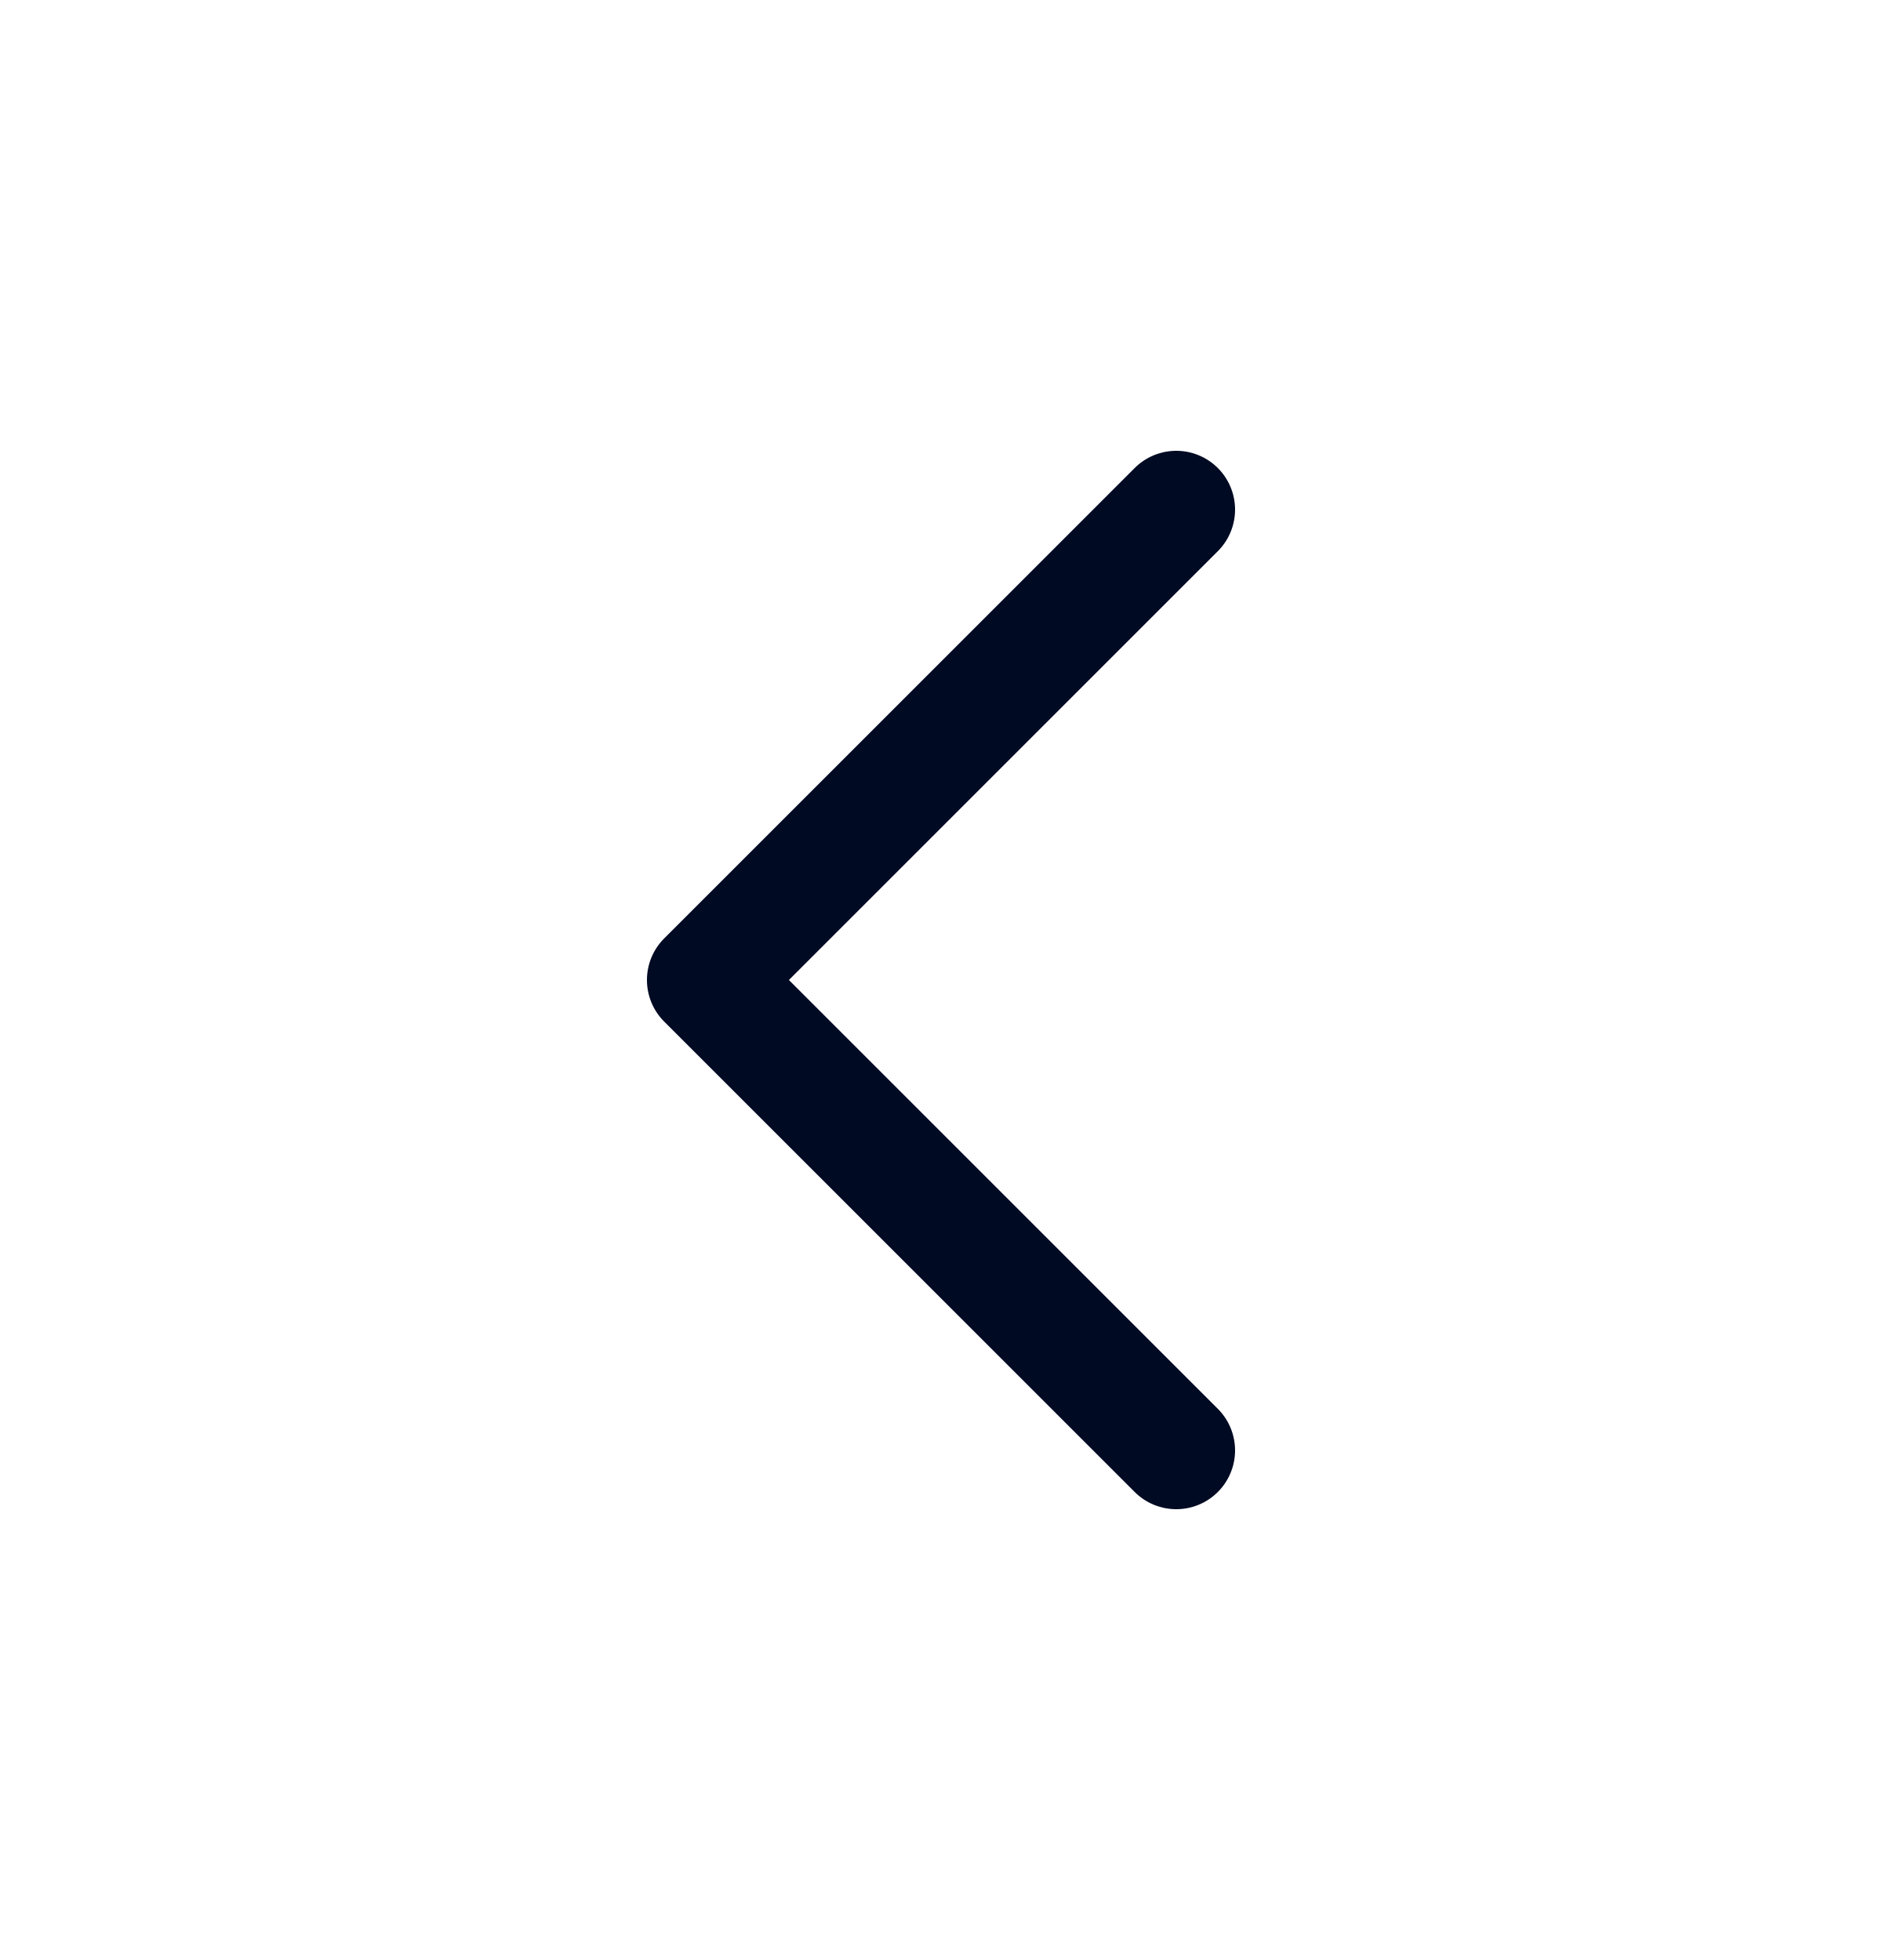
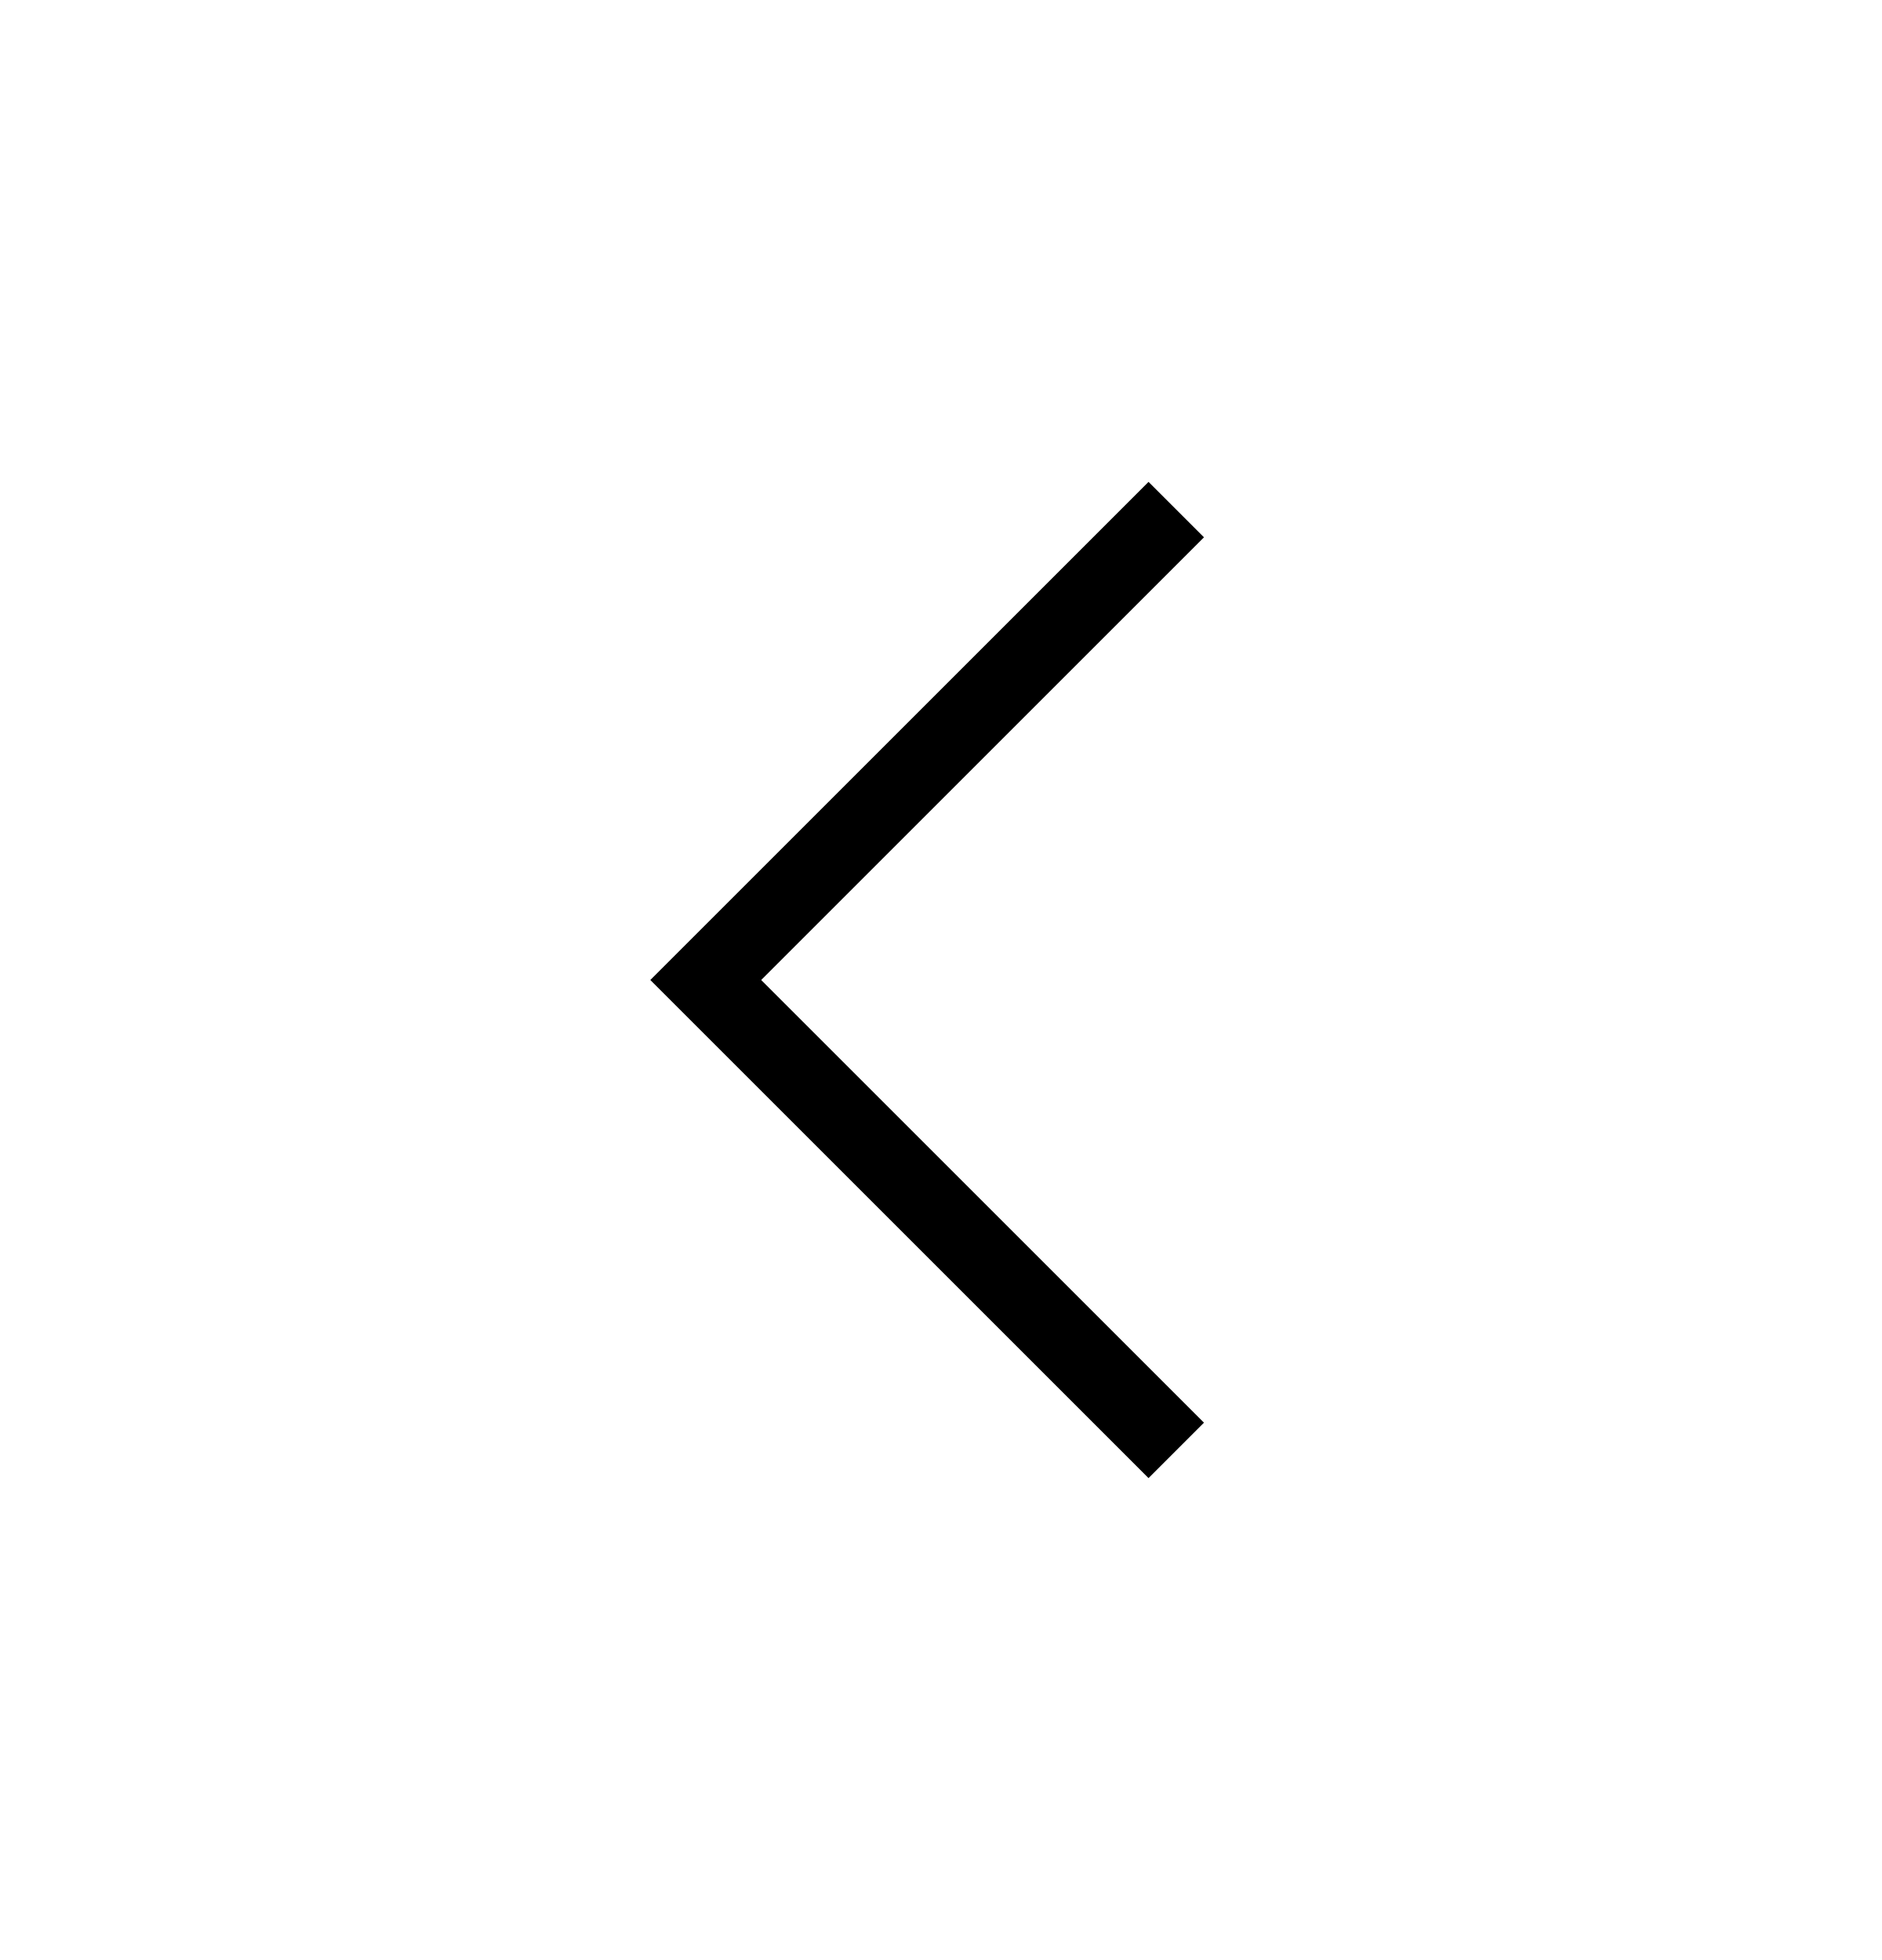
<svg xmlns="http://www.w3.org/2000/svg" width="24" height="25" viewBox="0 0 24 25" fill="none">
-   <path d="M15 18.5L9 12.5L15 6.5" stroke="#010A23" stroke-width="1.5" stroke-linecap="round" stroke-linejoin="round" />
+   <path d="M15 18.5L9 12.5L15 6.5" stroke="currentColor" strokeWidth="1.5" strokeLinecap="round" strokeLinejoin="round" />
</svg>
